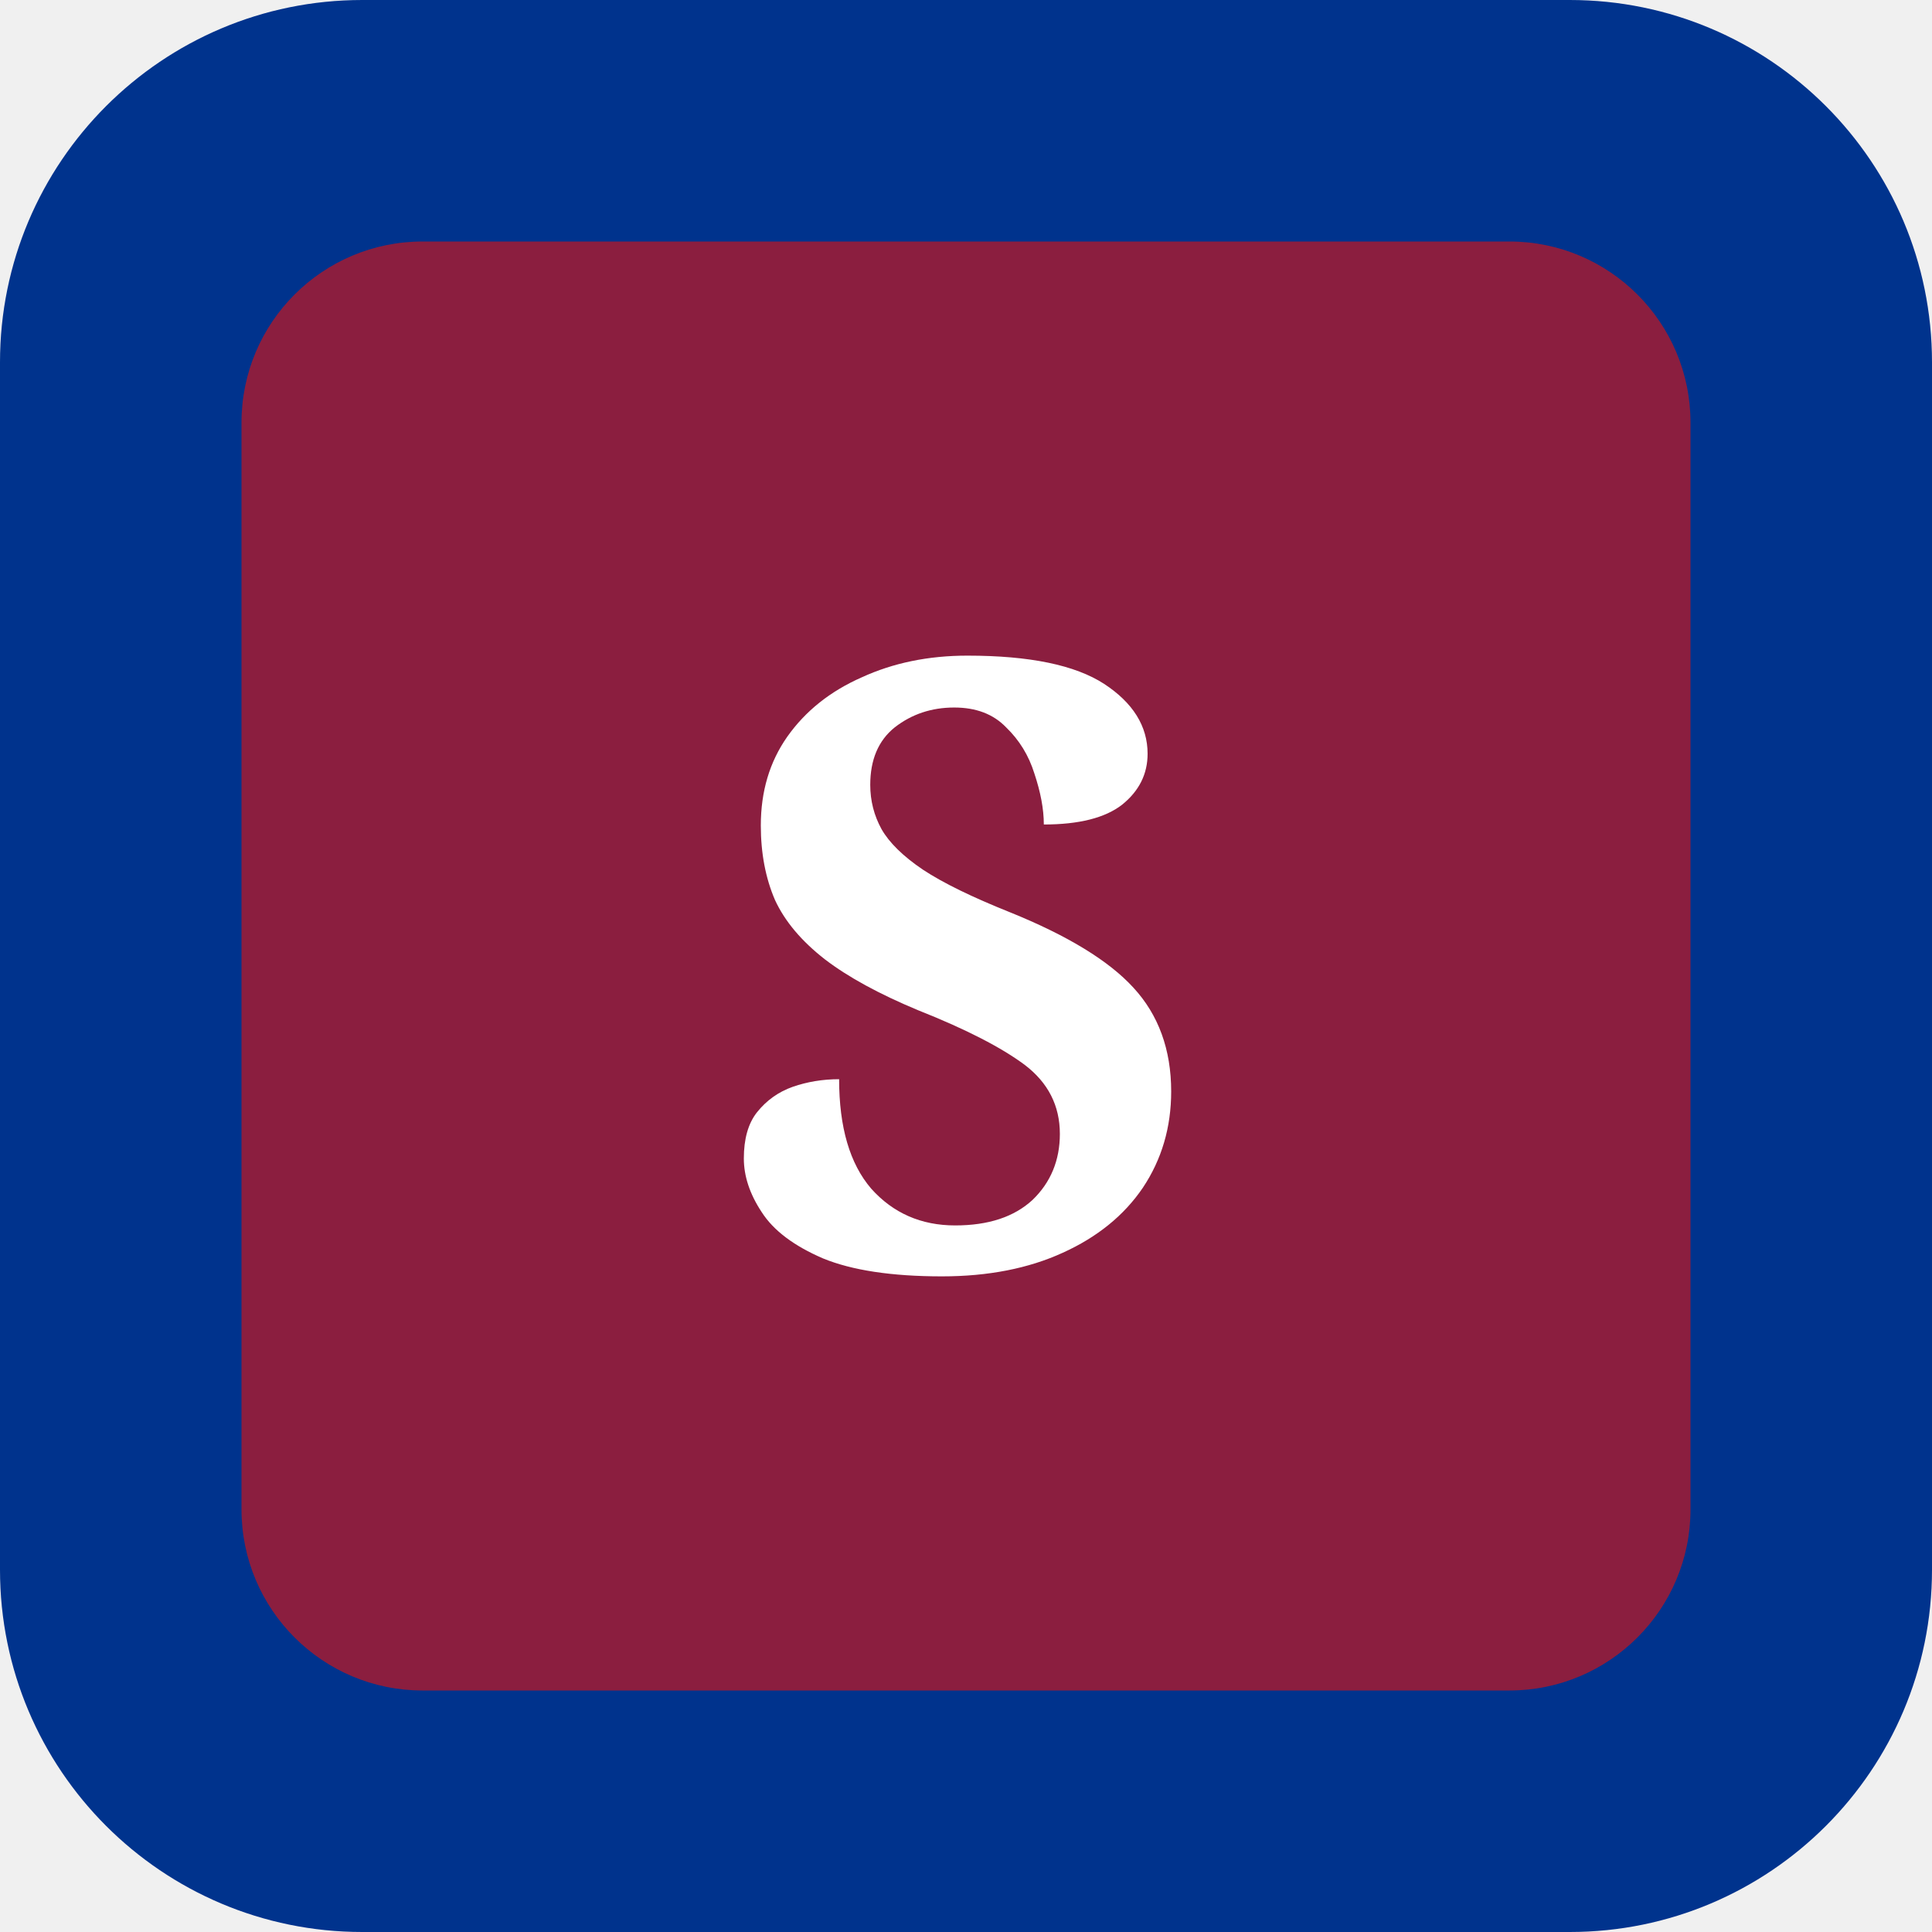
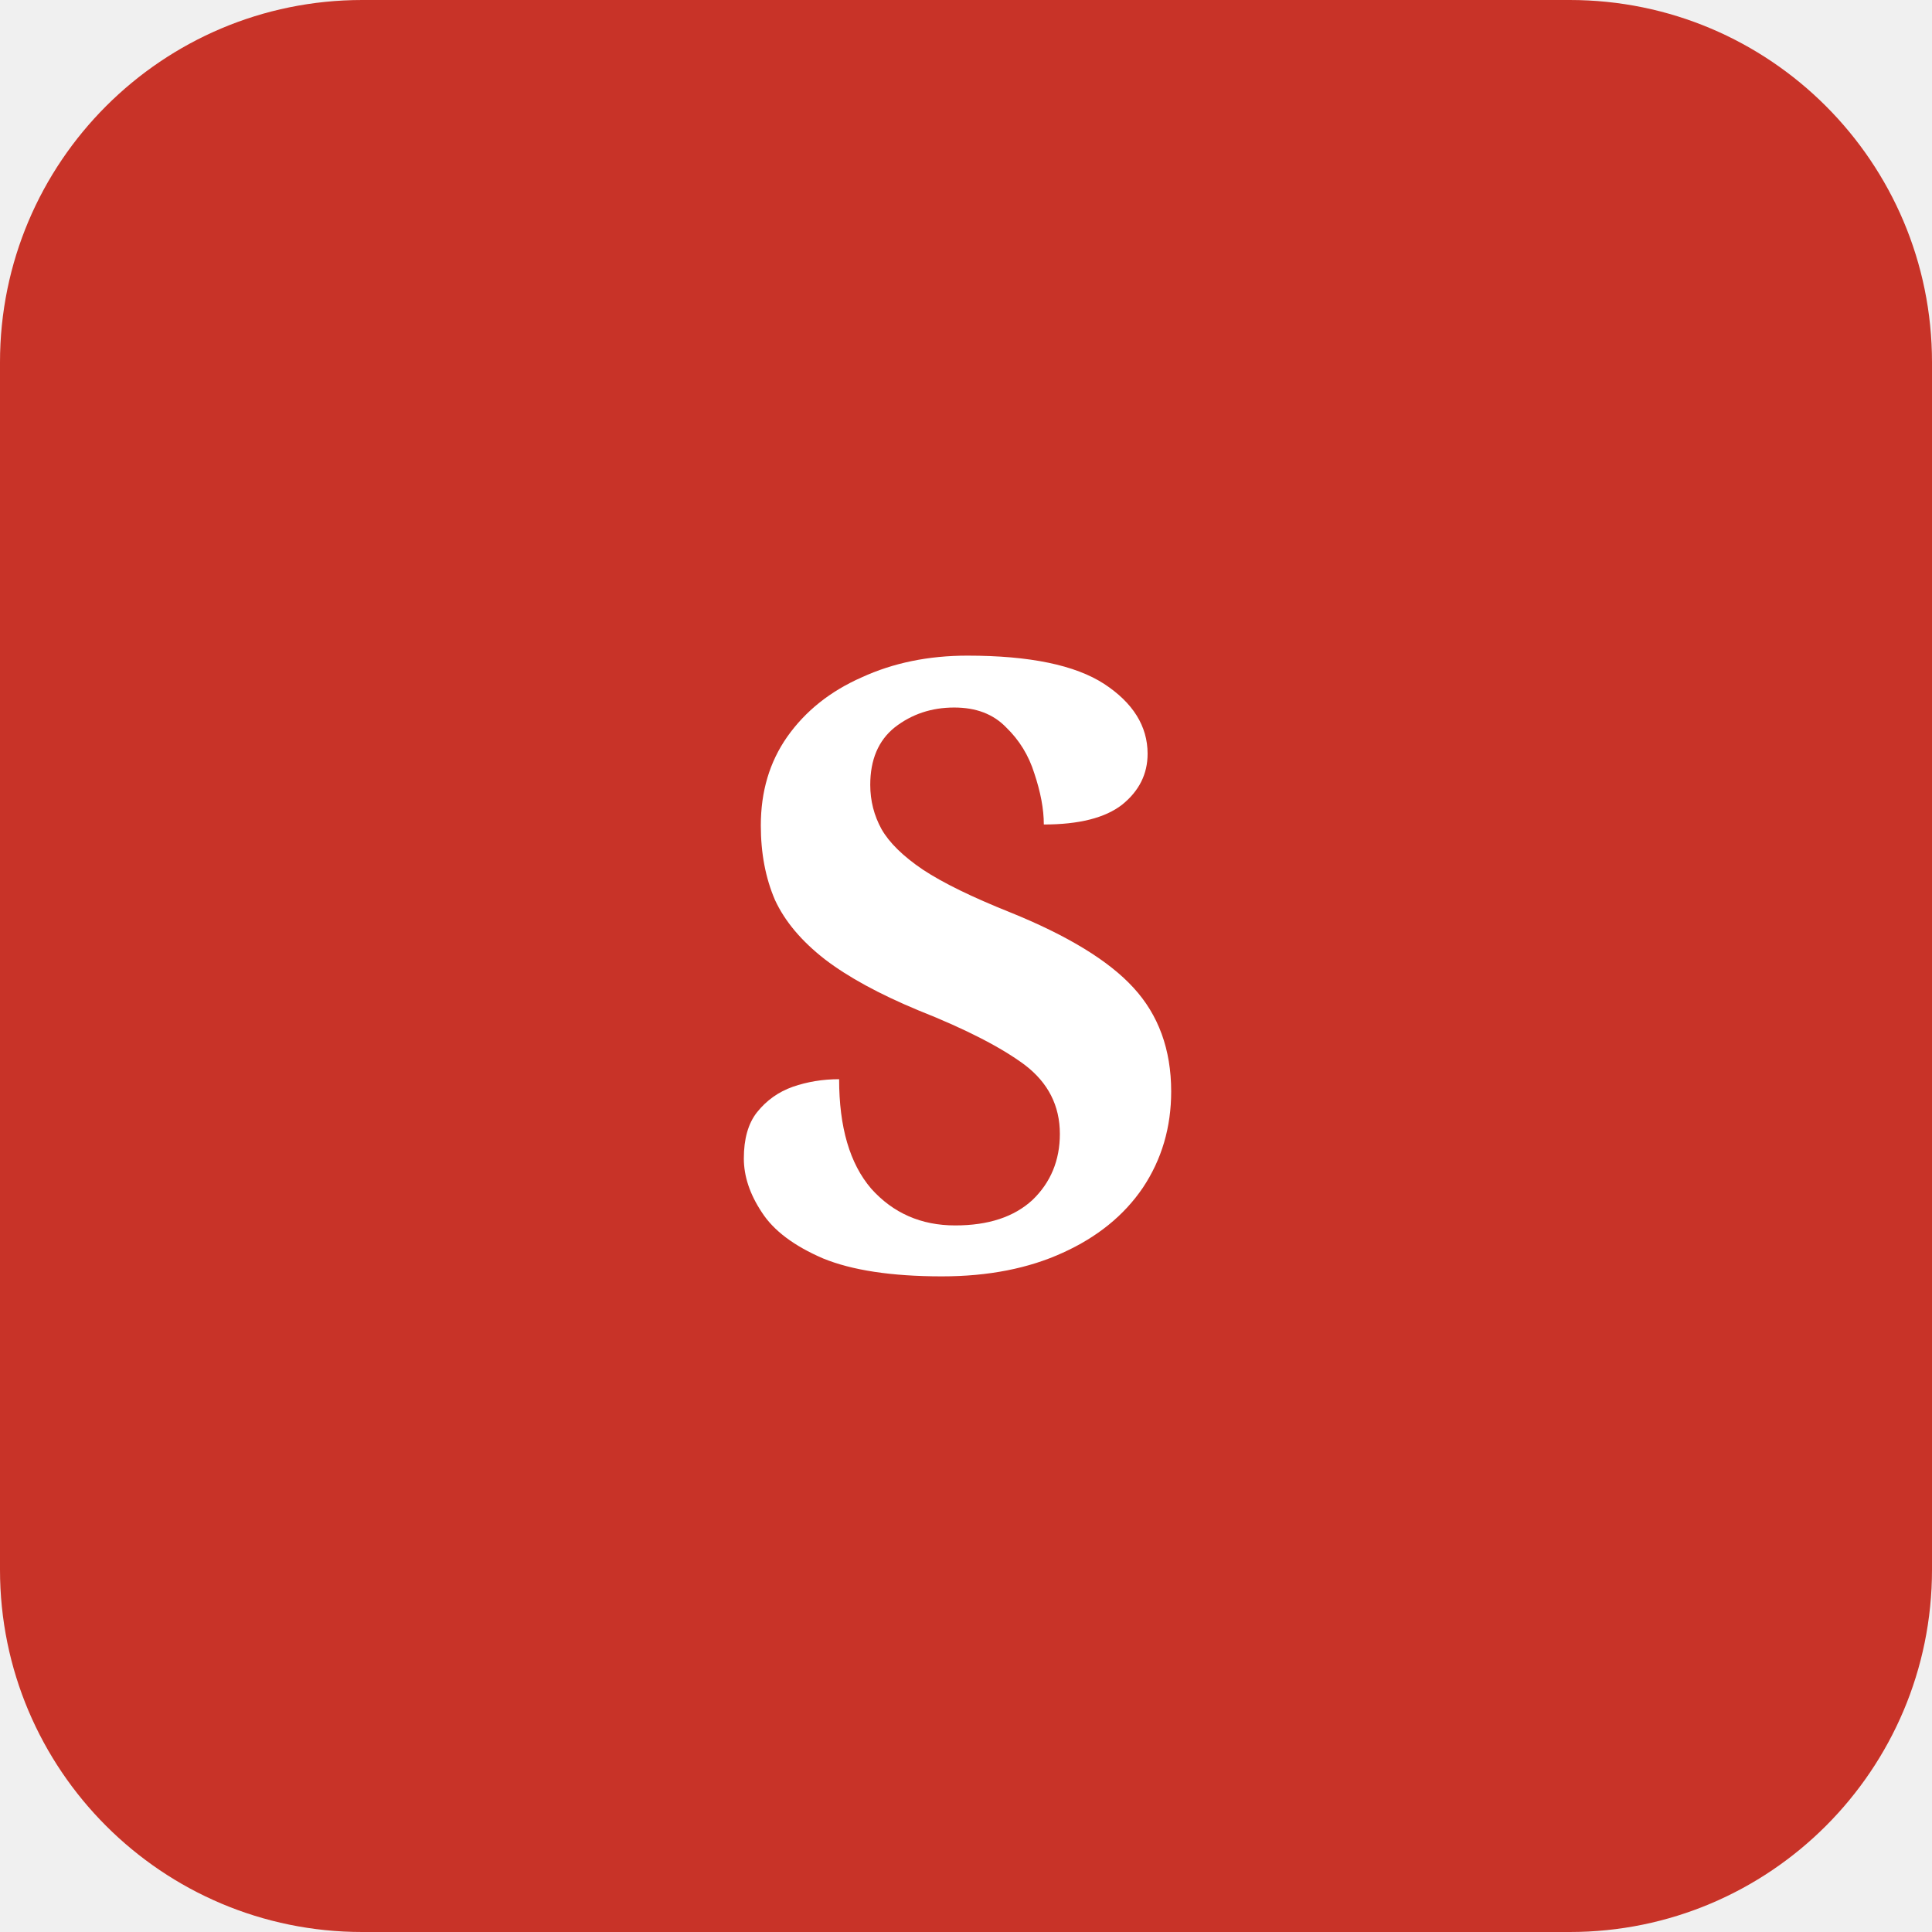
<svg xmlns="http://www.w3.org/2000/svg" viewBox="0 0 32 32" fill="none">
-   <rect width="32" height="32" rx="6" fill="#00338D" />
-   <rect x="4" y="4" width="24" height="24" rx="3" fill="#8B1E3F" />
+   <rect width="32" height="32" rx="6" fill="#c83328" />
  <text x="16" y="21" text-anchor="middle" font-family="Georgia, serif" font-size="14" font-weight="700" fill="white">S</text>
</svg>
